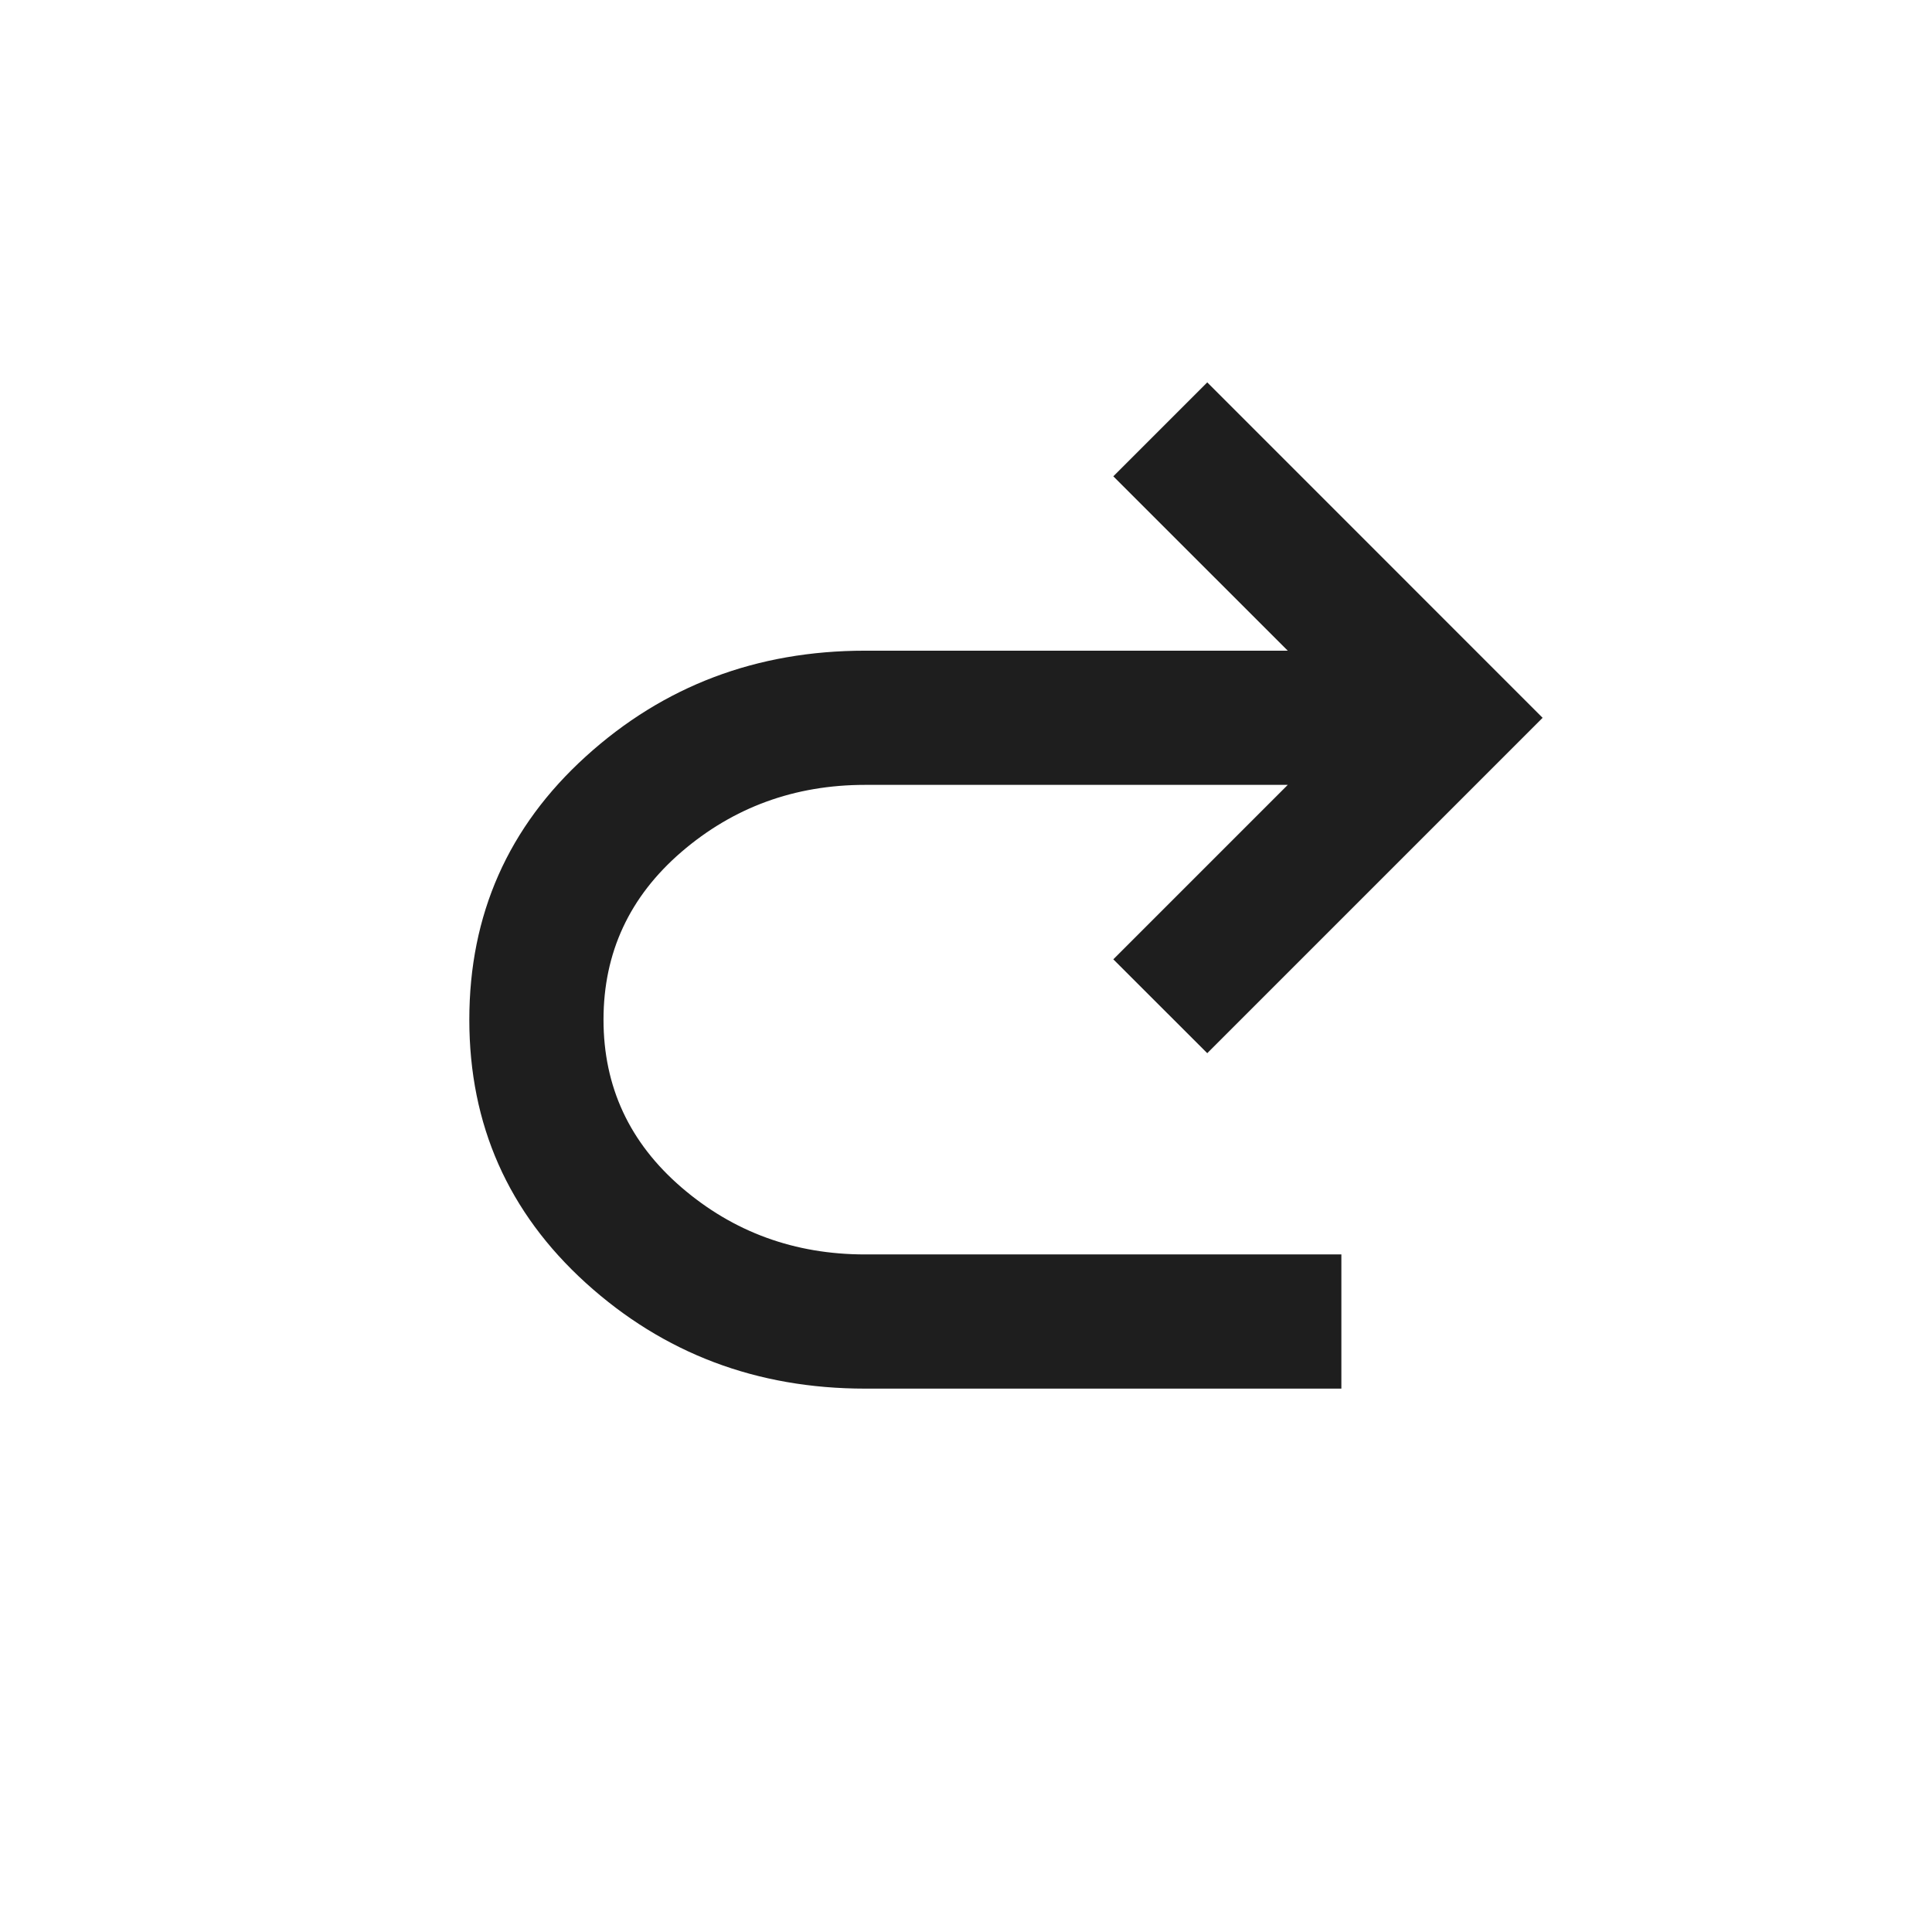
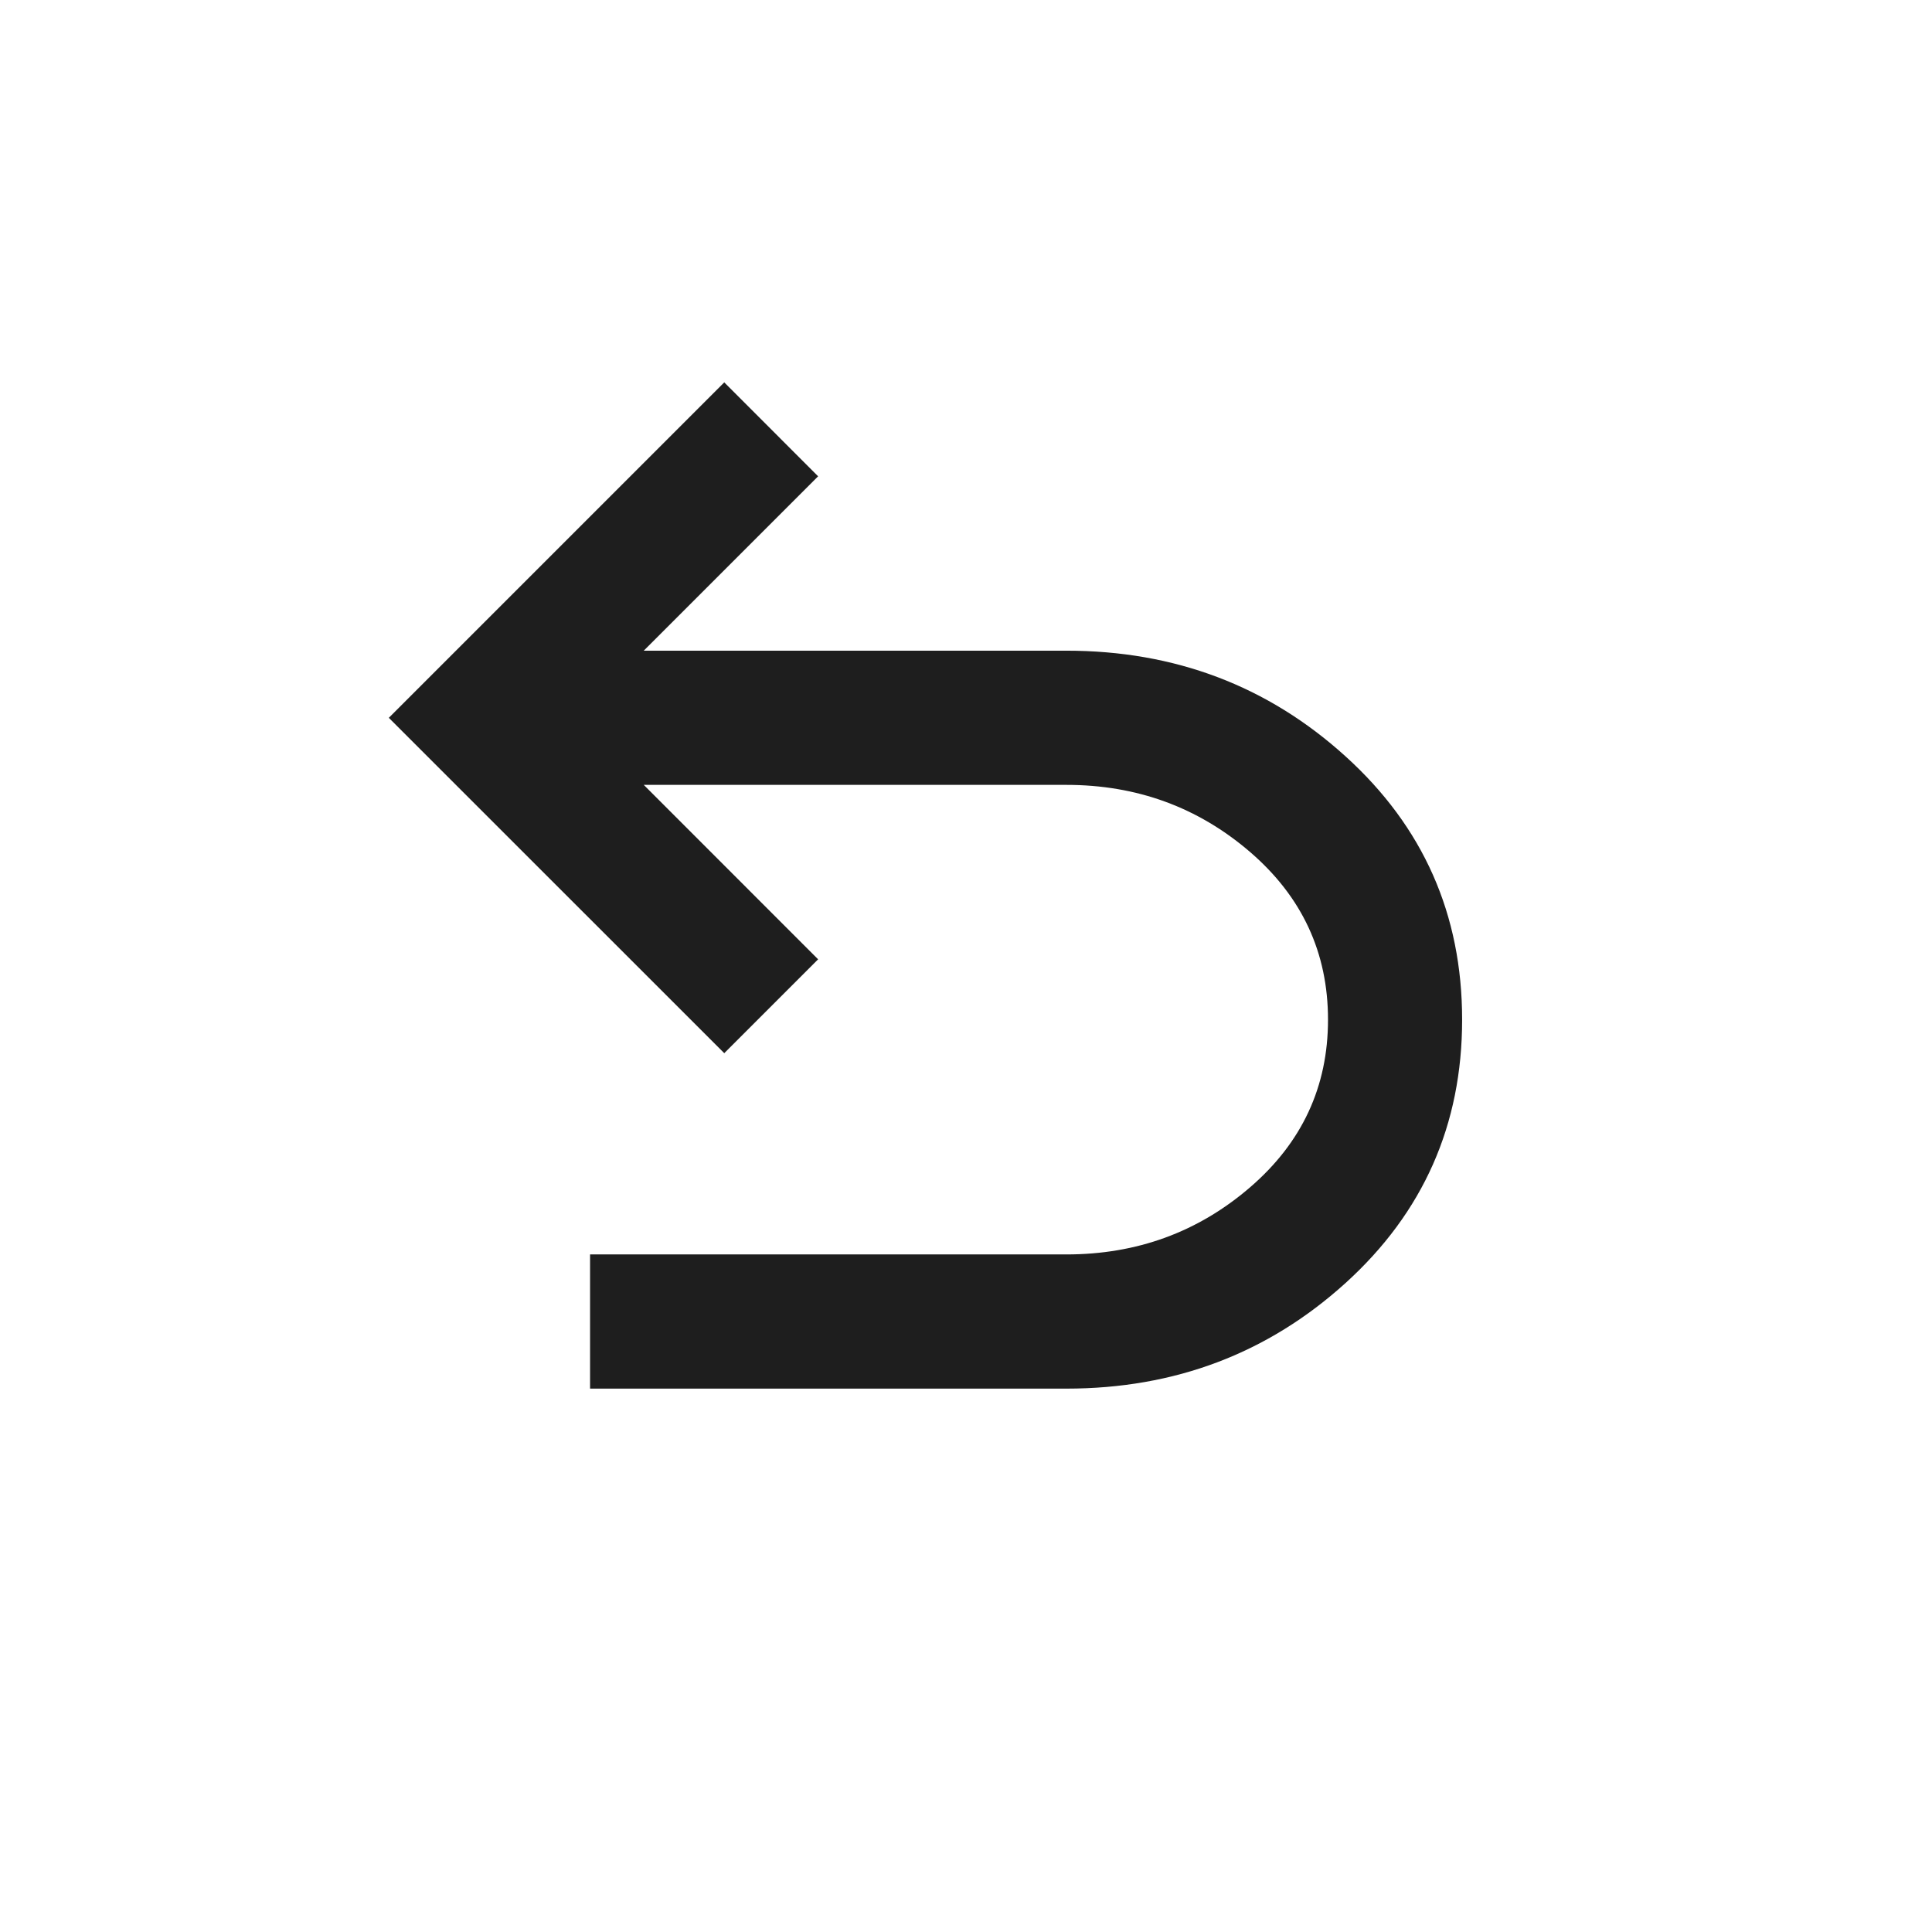
<svg xmlns="http://www.w3.org/2000/svg" width="24" height="24" viewBox="0 0 24 24" fill="none">
-   <path d="M10.747 17.25C9.399 17.25 8.243 16.812 7.278 15.938C6.313 15.062 5.83 13.972 5.83 12.667C5.83 11.361 6.313 10.271 7.278 9.396C8.243 8.521 9.399 8.083 10.747 8.083H15.997L13.83 5.917L14.997 4.75L19.163 8.917L14.997 13.083L13.83 11.917L15.997 9.75H10.747C9.872 9.75 9.111 10.028 8.465 10.583C7.82 11.139 7.497 11.833 7.497 12.667C7.497 13.5 7.82 14.194 8.465 14.75C9.111 15.306 9.872 15.583 10.747 15.583H16.663V17.25H10.747Z" fill="#1E1E1E" />
+   <path d="M7.33 17.25V15.583H13.247C14.122 15.583 14.882 15.306 15.528 14.75C16.174 14.194 16.497 13.5 16.497 12.667C16.497 11.833 16.174 11.139 15.528 10.583C14.882 10.028 14.122 9.75 13.247 9.75H7.997L10.163 11.917L8.997 13.083L4.83 8.917L8.997 4.75L10.163 5.917L7.997 8.083H13.247C14.594 8.083 15.75 8.521 16.715 9.396C17.681 10.271 18.163 11.361 18.163 12.667C18.163 13.972 17.681 15.062 16.715 15.938C15.75 16.812 14.594 17.25 13.247 17.25H7.33Z" fill="#1E1E1E" />
</svg>
